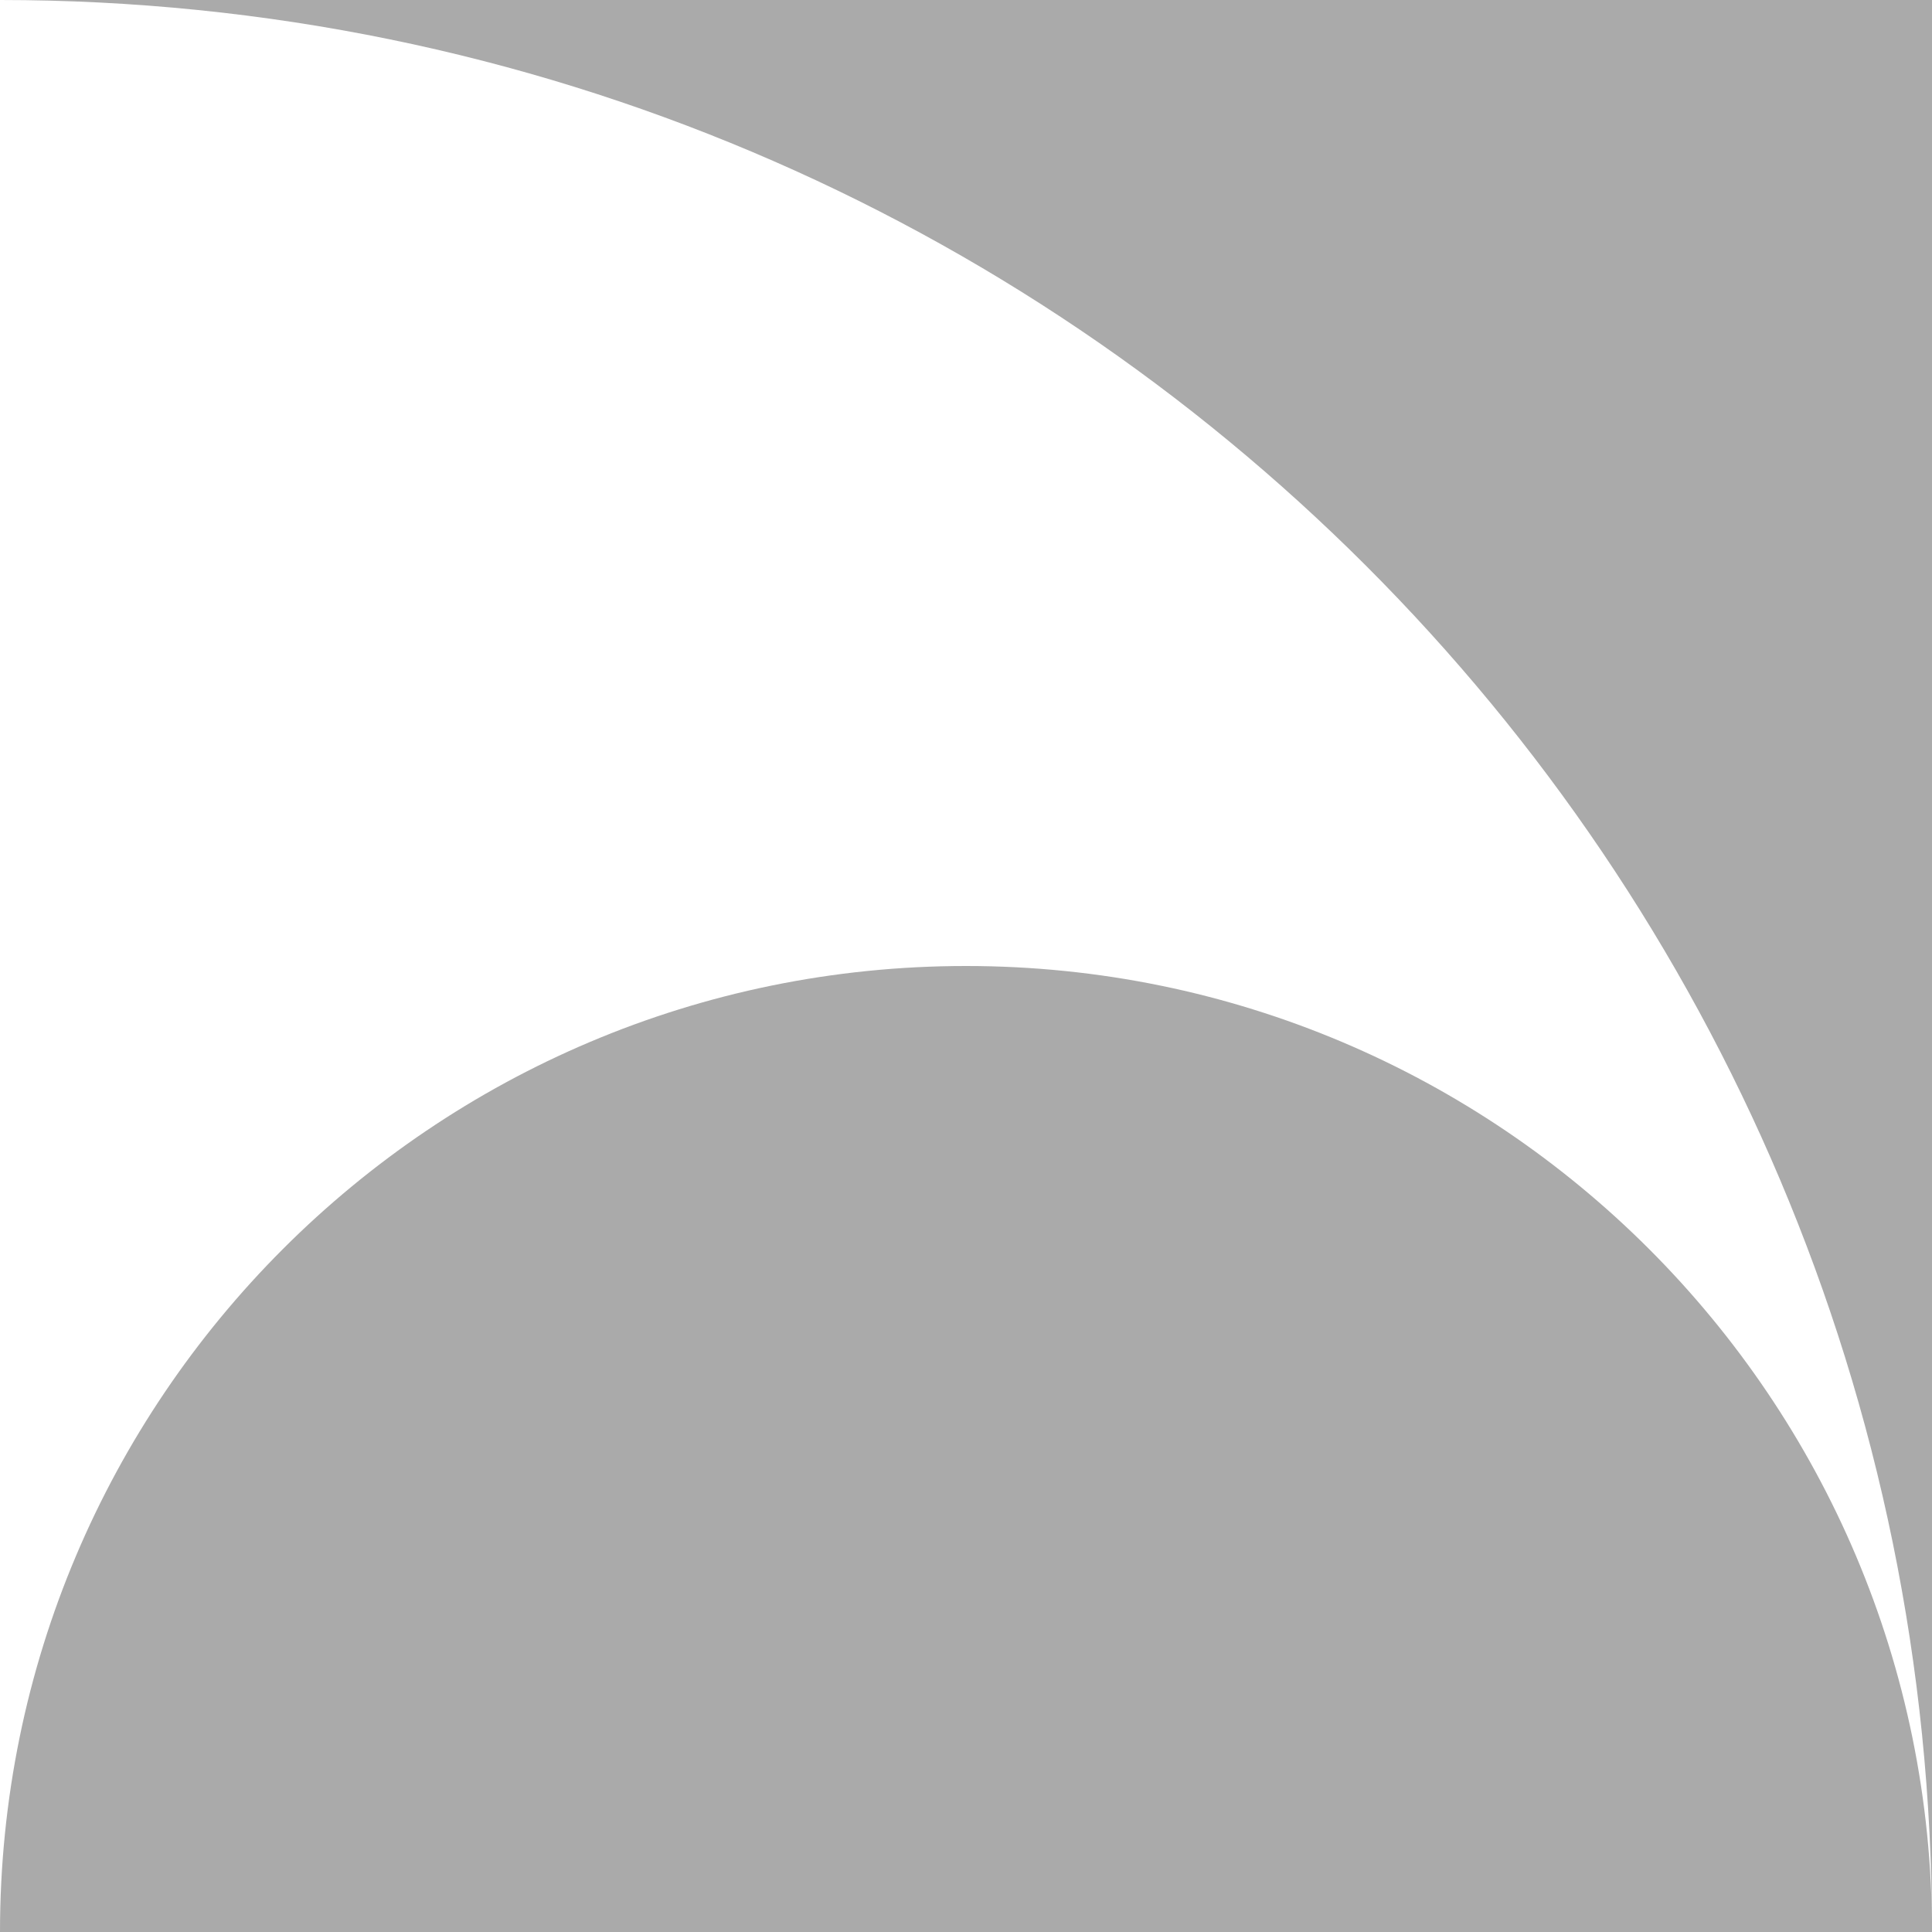
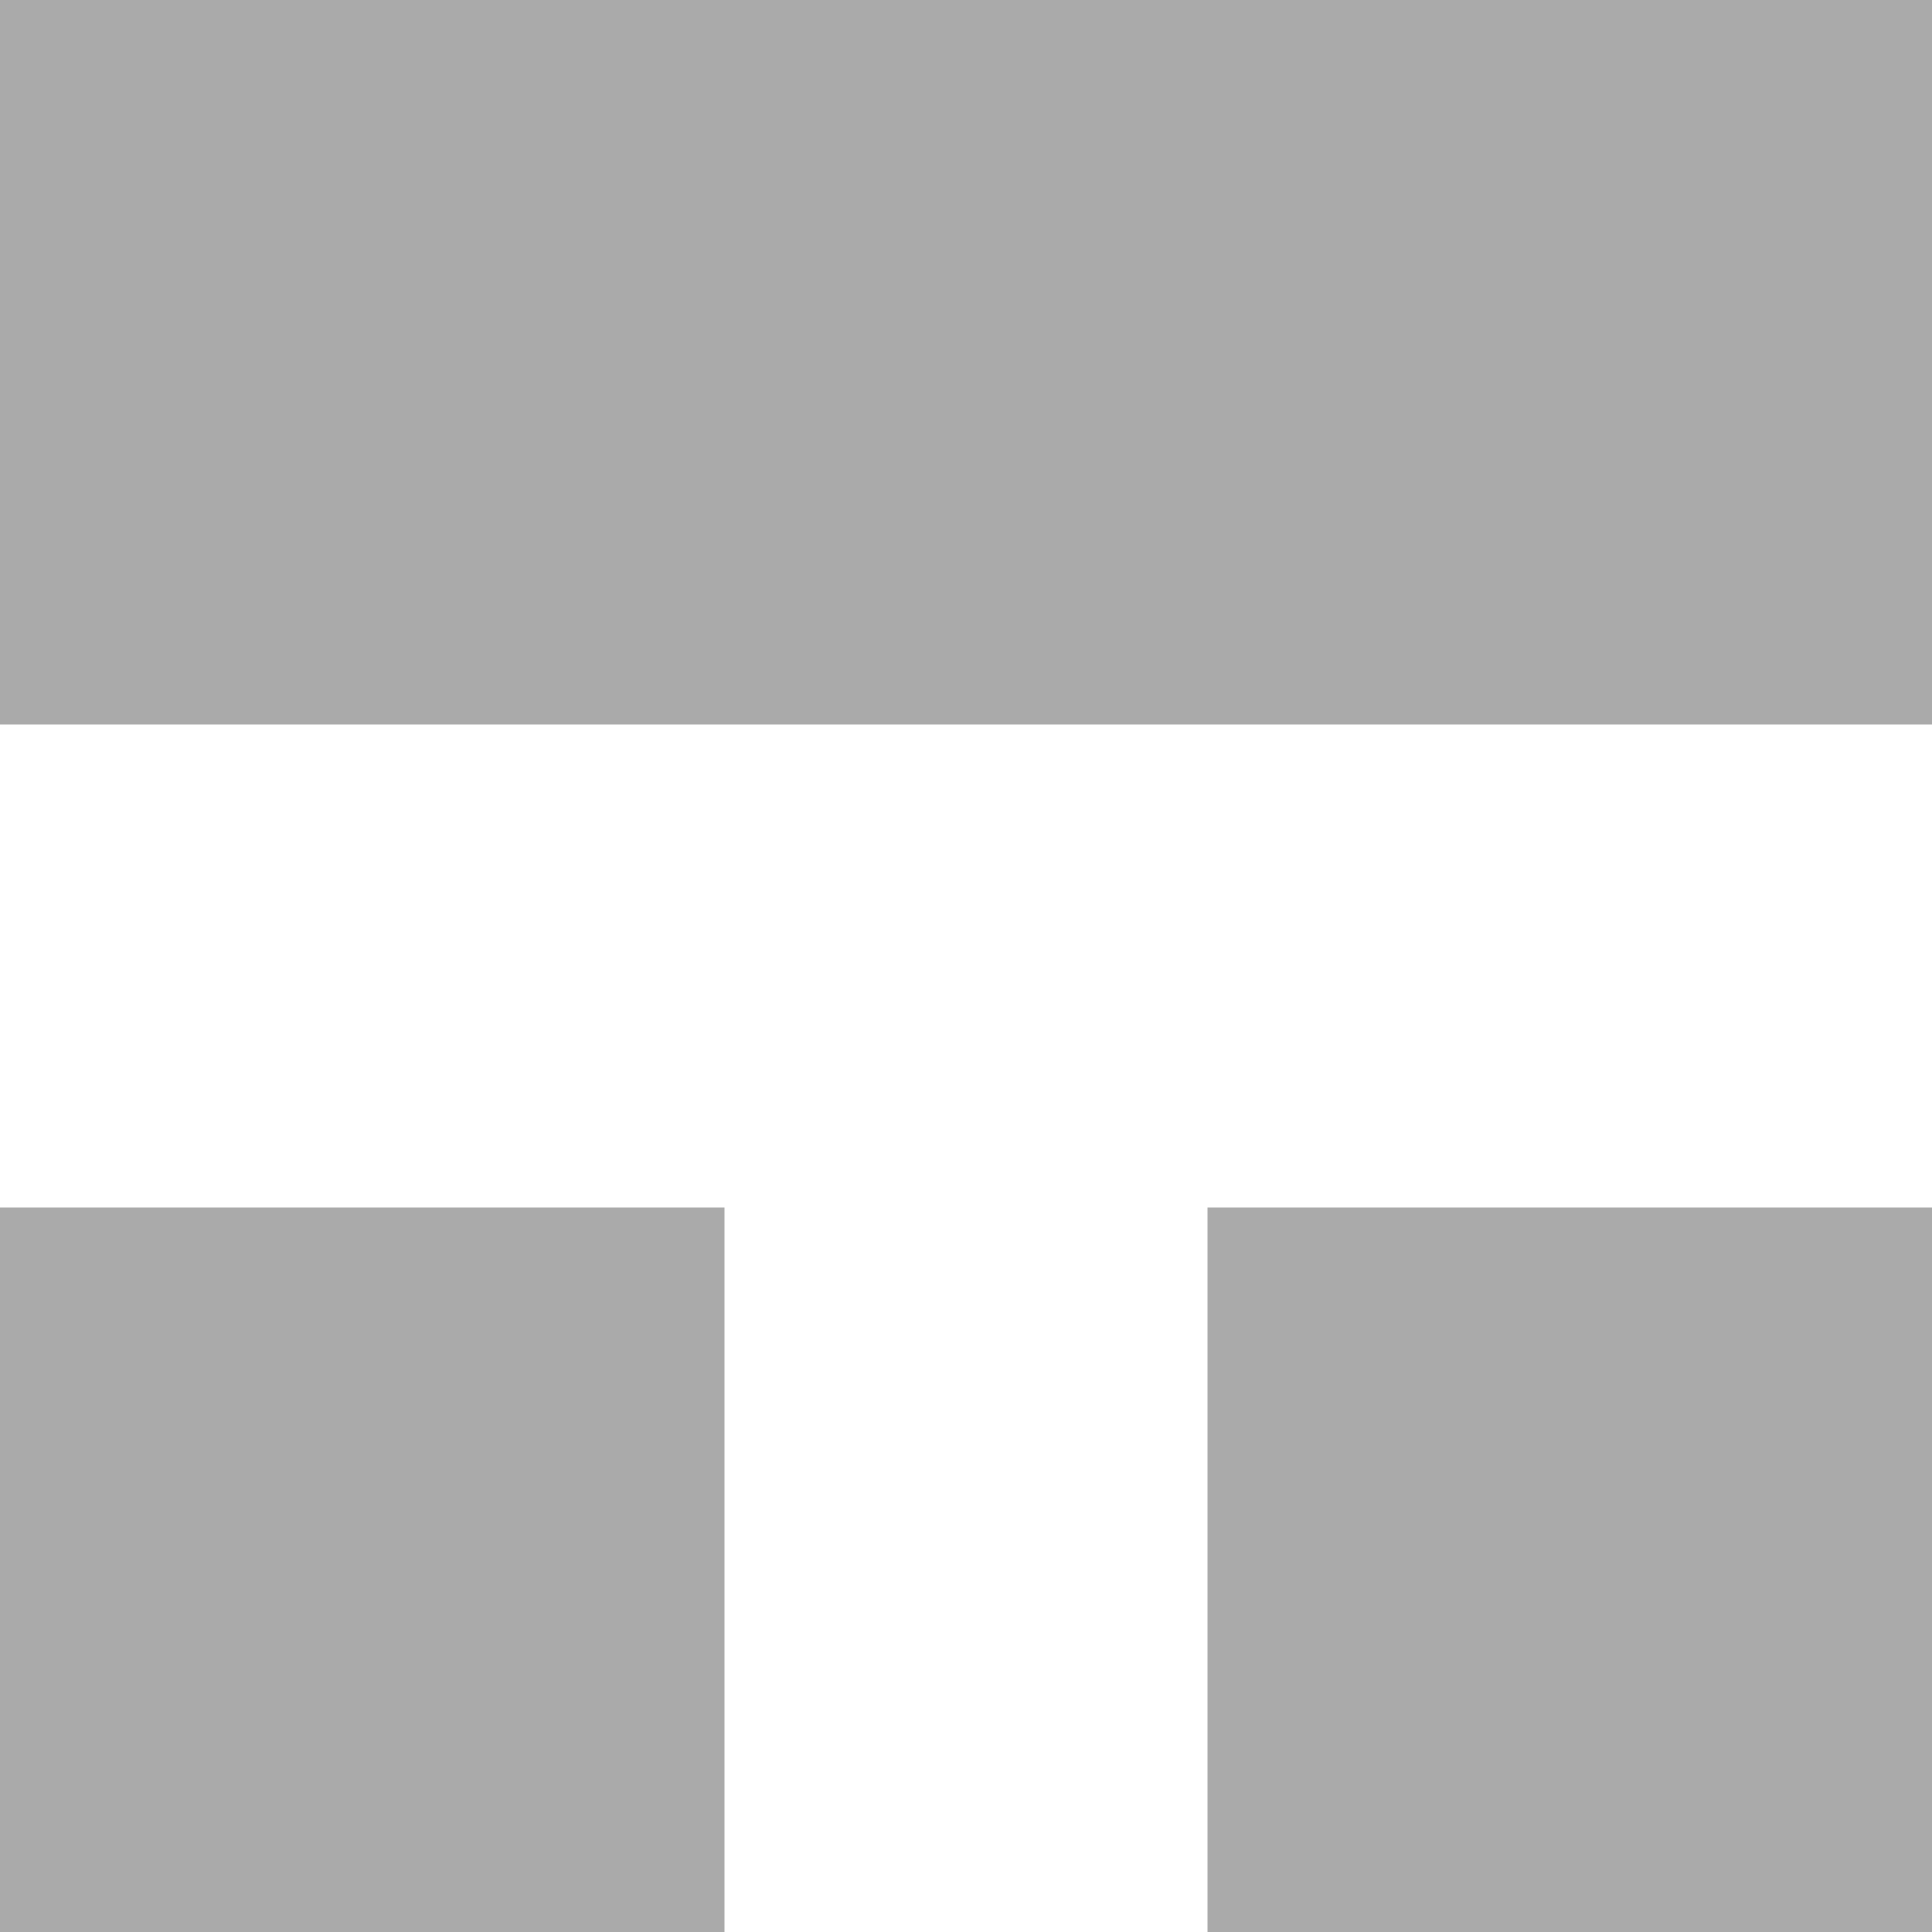
<svg xmlns="http://www.w3.org/2000/svg" version="1.1" id="layer1" x="0px" y="0px" viewBox="0 0 200 200" enable-background="new 0 0 200 200" xml:space="preserve">
  <g>
    <rect class="color1" fill="#AAAAAA" width="200" height="200" />
-     <path class="color0" fill="#FFFFFF" d="M0,0v200c0-55.218,44.782-100,100-100c55.214,0,100,44.782,100,100C200,89.542,110.458,0,0,0z" />
+     <polygon class="color0" fill="#FFFFFF" points="200,75 125,75 75,75 0,75 0,125 75,125 75,200 125,200 125,125 200,125  " />
  </g>
</svg>
